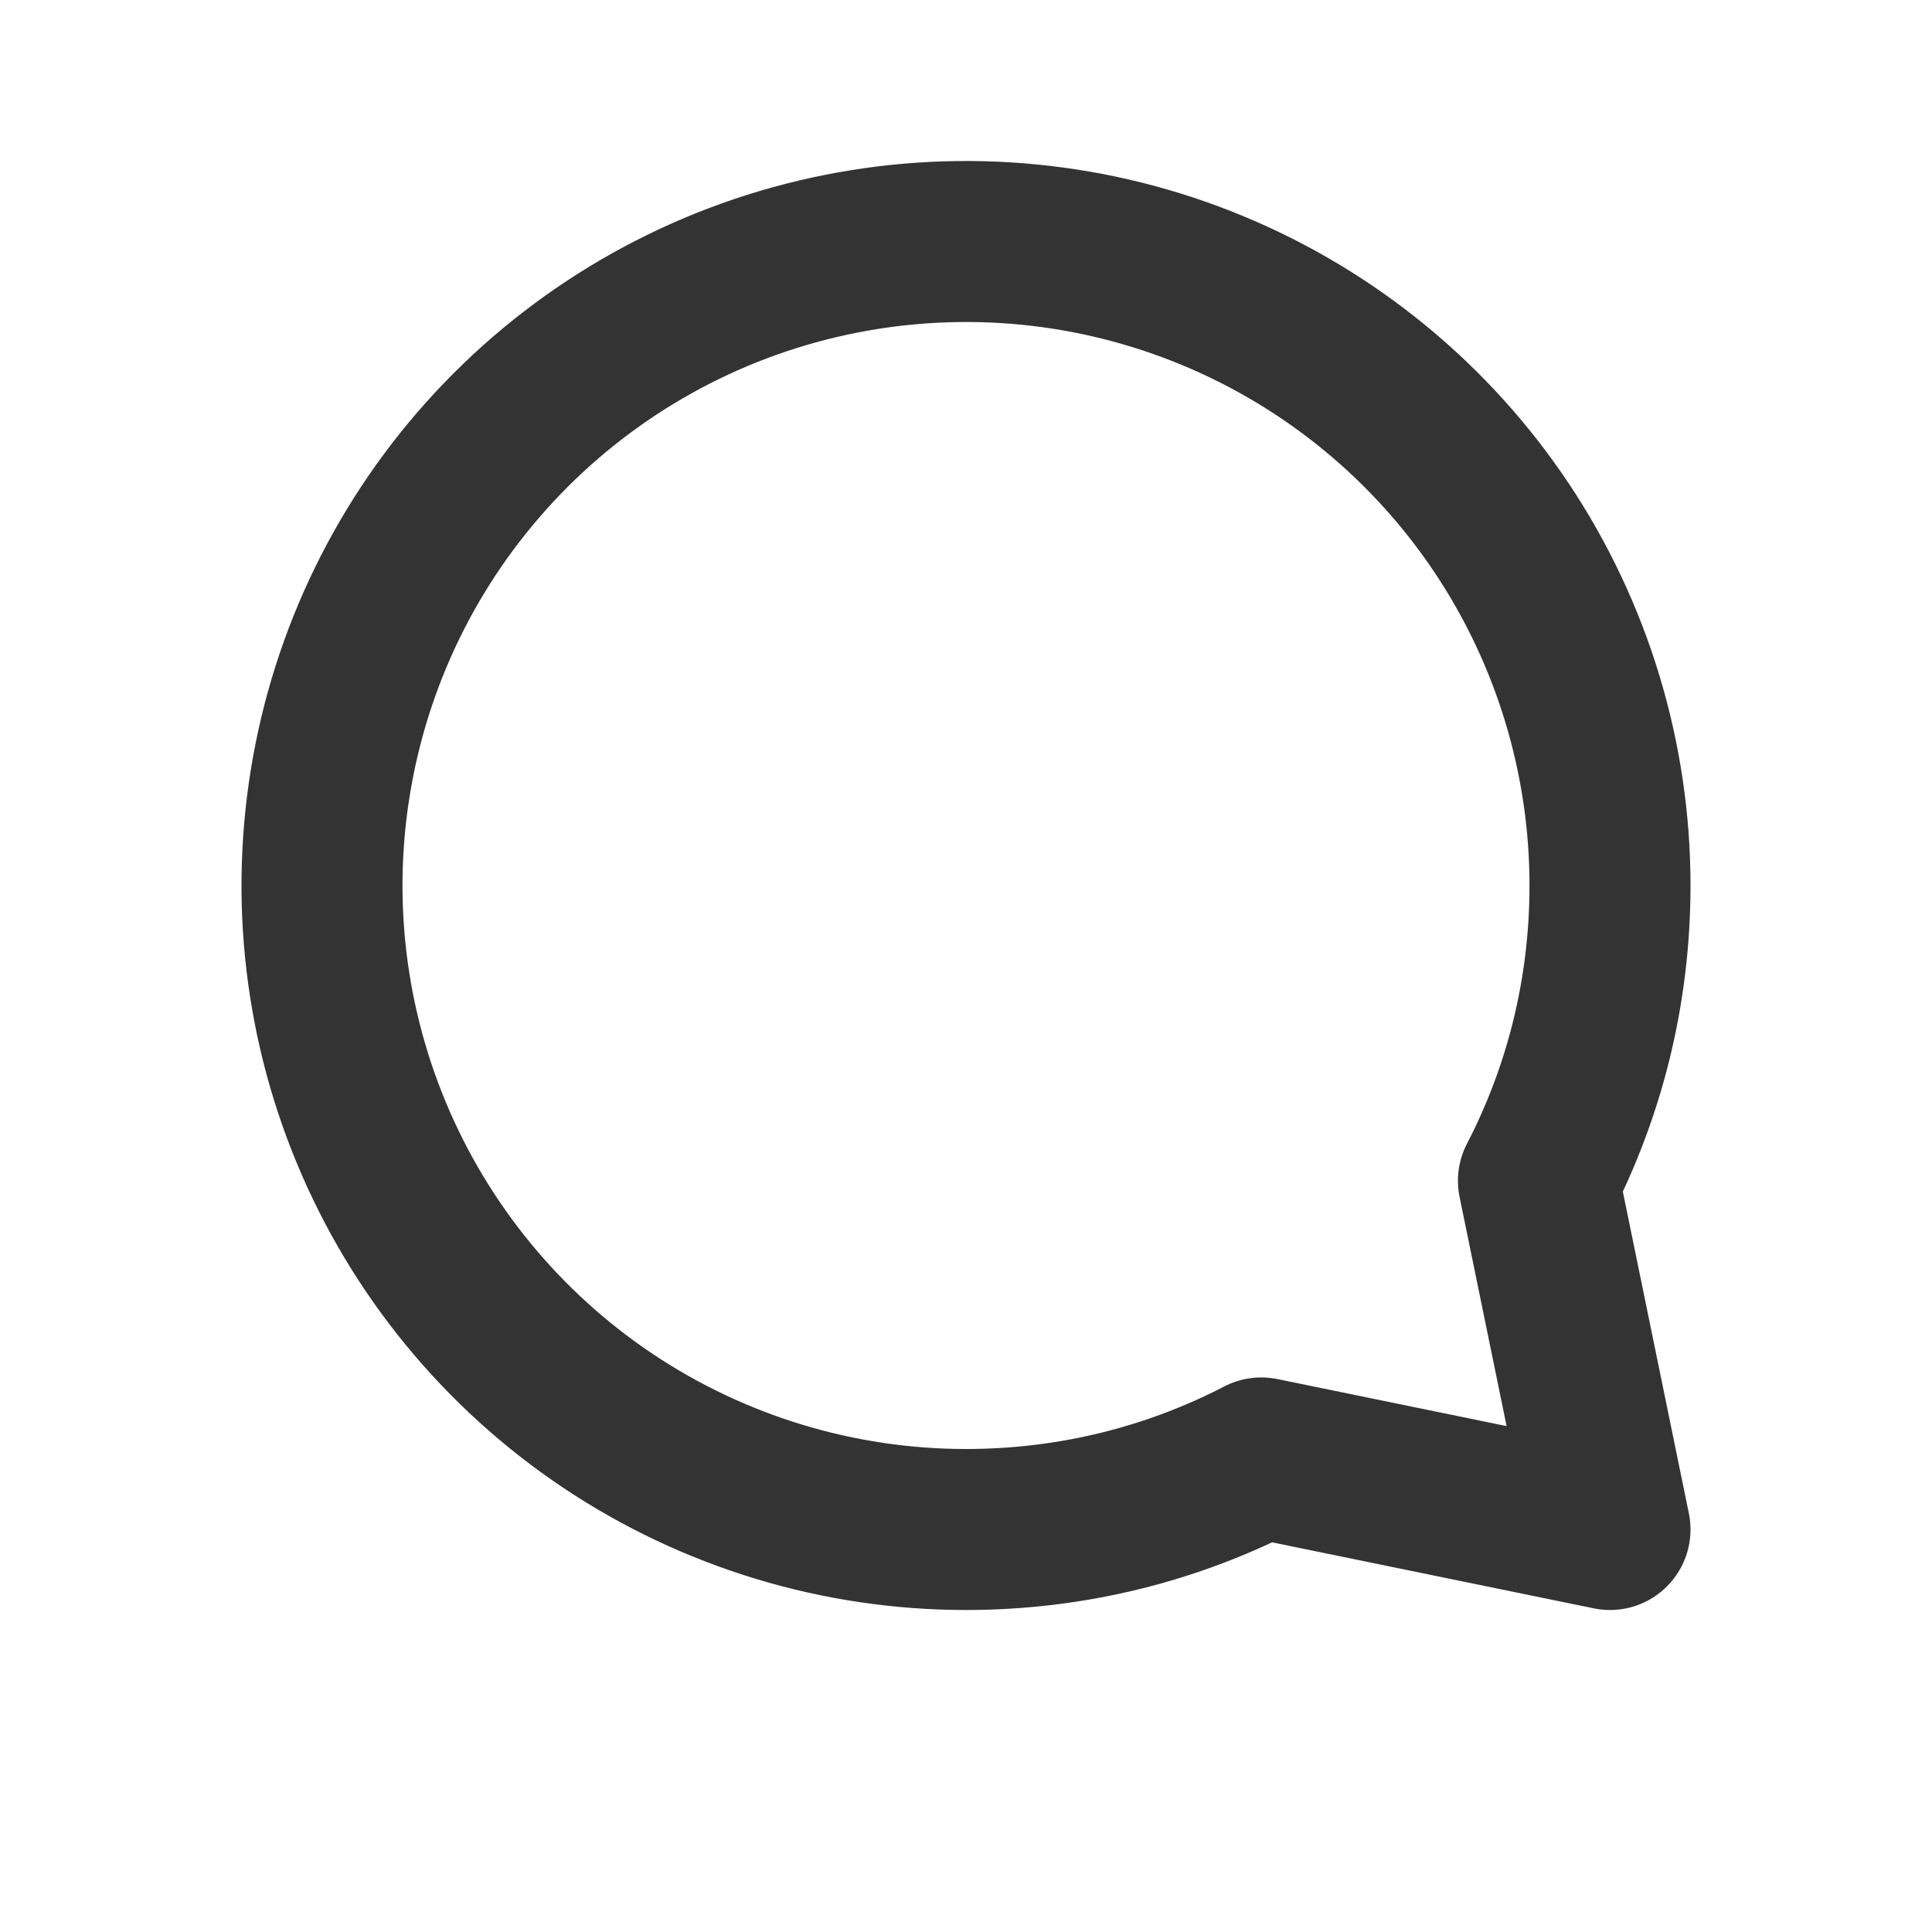
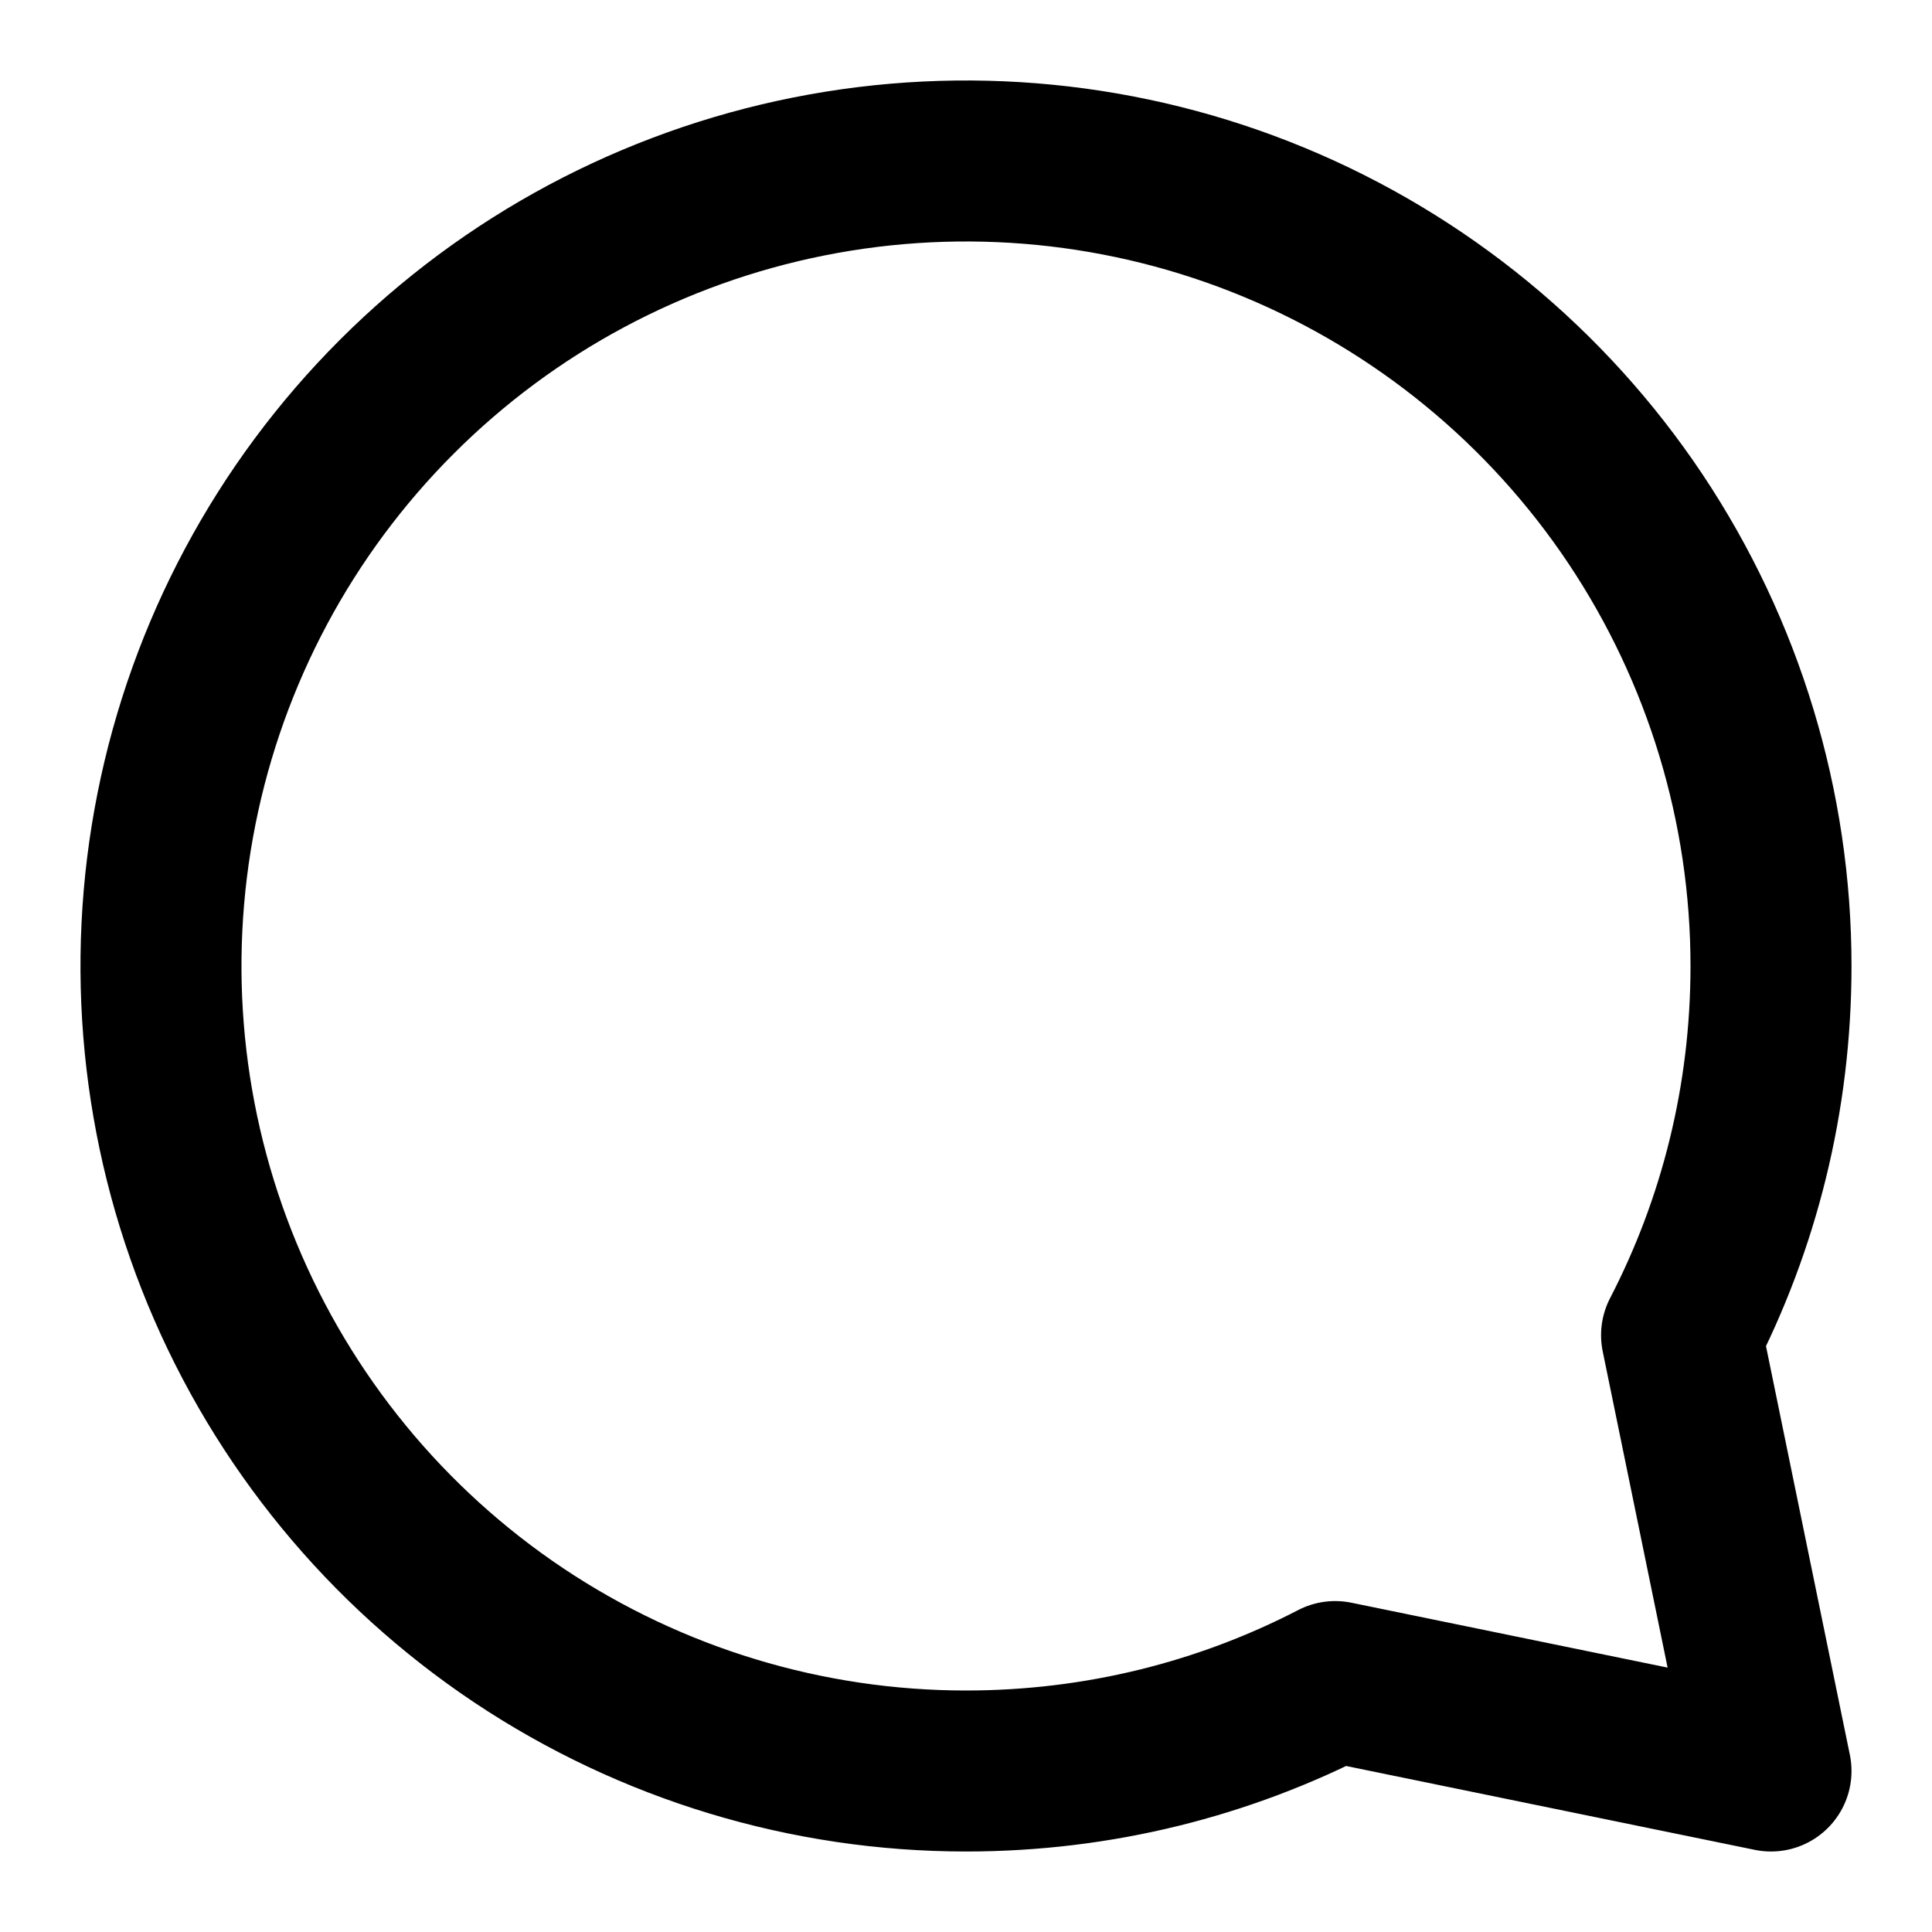
<svg xmlns="http://www.w3.org/2000/svg" width="24" height="24" viewBox="0 0 24 24" fill="none">
-   <path d="M12 19C10.418 19 8.871 18.531 7.555 17.652C6.24 16.773 5.214 15.523 4.609 14.062C4.003 12.6 3.845 10.991 4.154 9.439C4.462 7.887 5.224 6.462 6.343 5.343C7.462 4.224 8.887 3.462 10.439 3.154C11.991 2.845 13.6 3.003 15.062 3.609C16.523 4.214 17.773 5.24 18.652 6.555C19.531 7.871 20 9.418 20 11C20 12.323 19.68 13.57 19.111 14.668L20 19L15.668 18.111C14.57 18.68 13.322 19 12 19Z" stroke="#333333" stroke-width="2" stroke-linecap="round" stroke-linejoin="round" />
+   <path d="M12 22C10.022 22 8.089 21.413 6.444 20.315C4.8 19.216 3.518 17.654 2.761 15.827C2.004 14 1.806 11.989 2.192 10.049C2.578 8.109 3.53 6.327 4.929 4.929C6.327 3.53 8.109 2.578 10.049 2.192C11.989 1.806 14 2.004 15.827 2.761C17.654 3.518 19.216 4.8 20.315 6.444C21.413 8.089 22 10.022 22 12C22 13.653 21.6 15.212 20.889 16.586L22 22L16.586 20.889C15.212 21.6 13.652 22 12 22Z" stroke="currentColor" stroke-width="2" stroke-linecap="round" stroke-linejoin="round" />
</svg>
